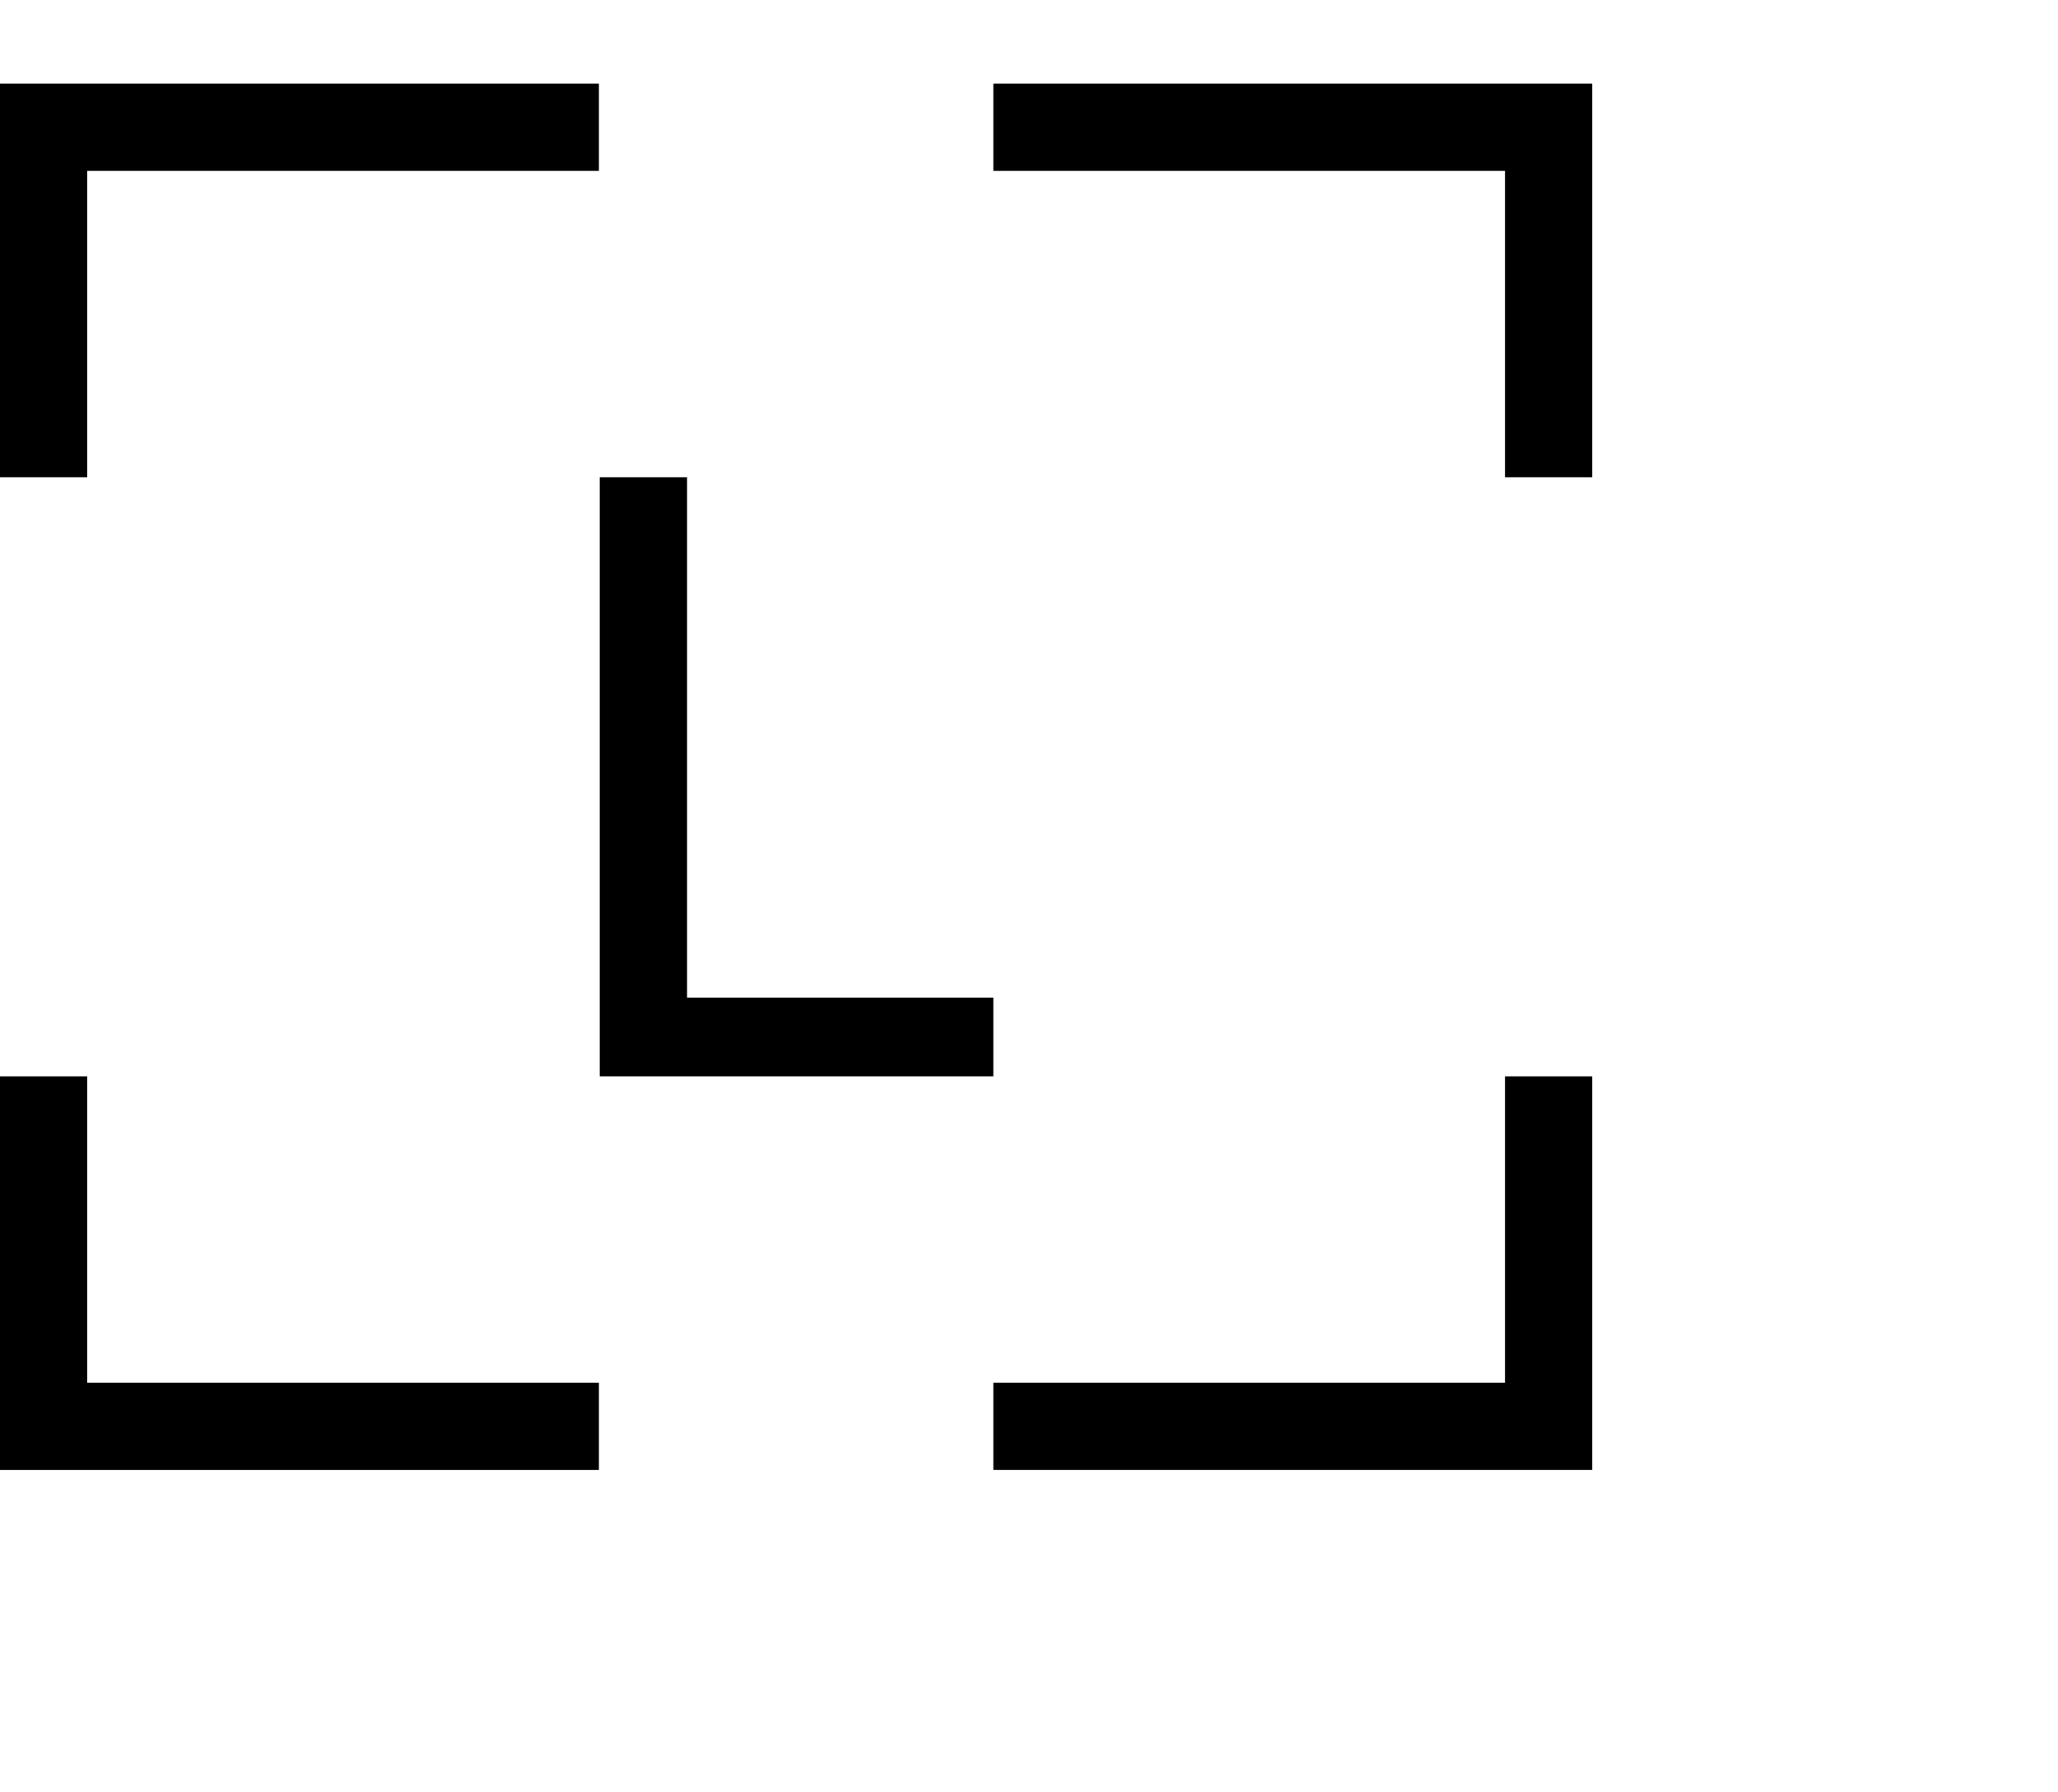
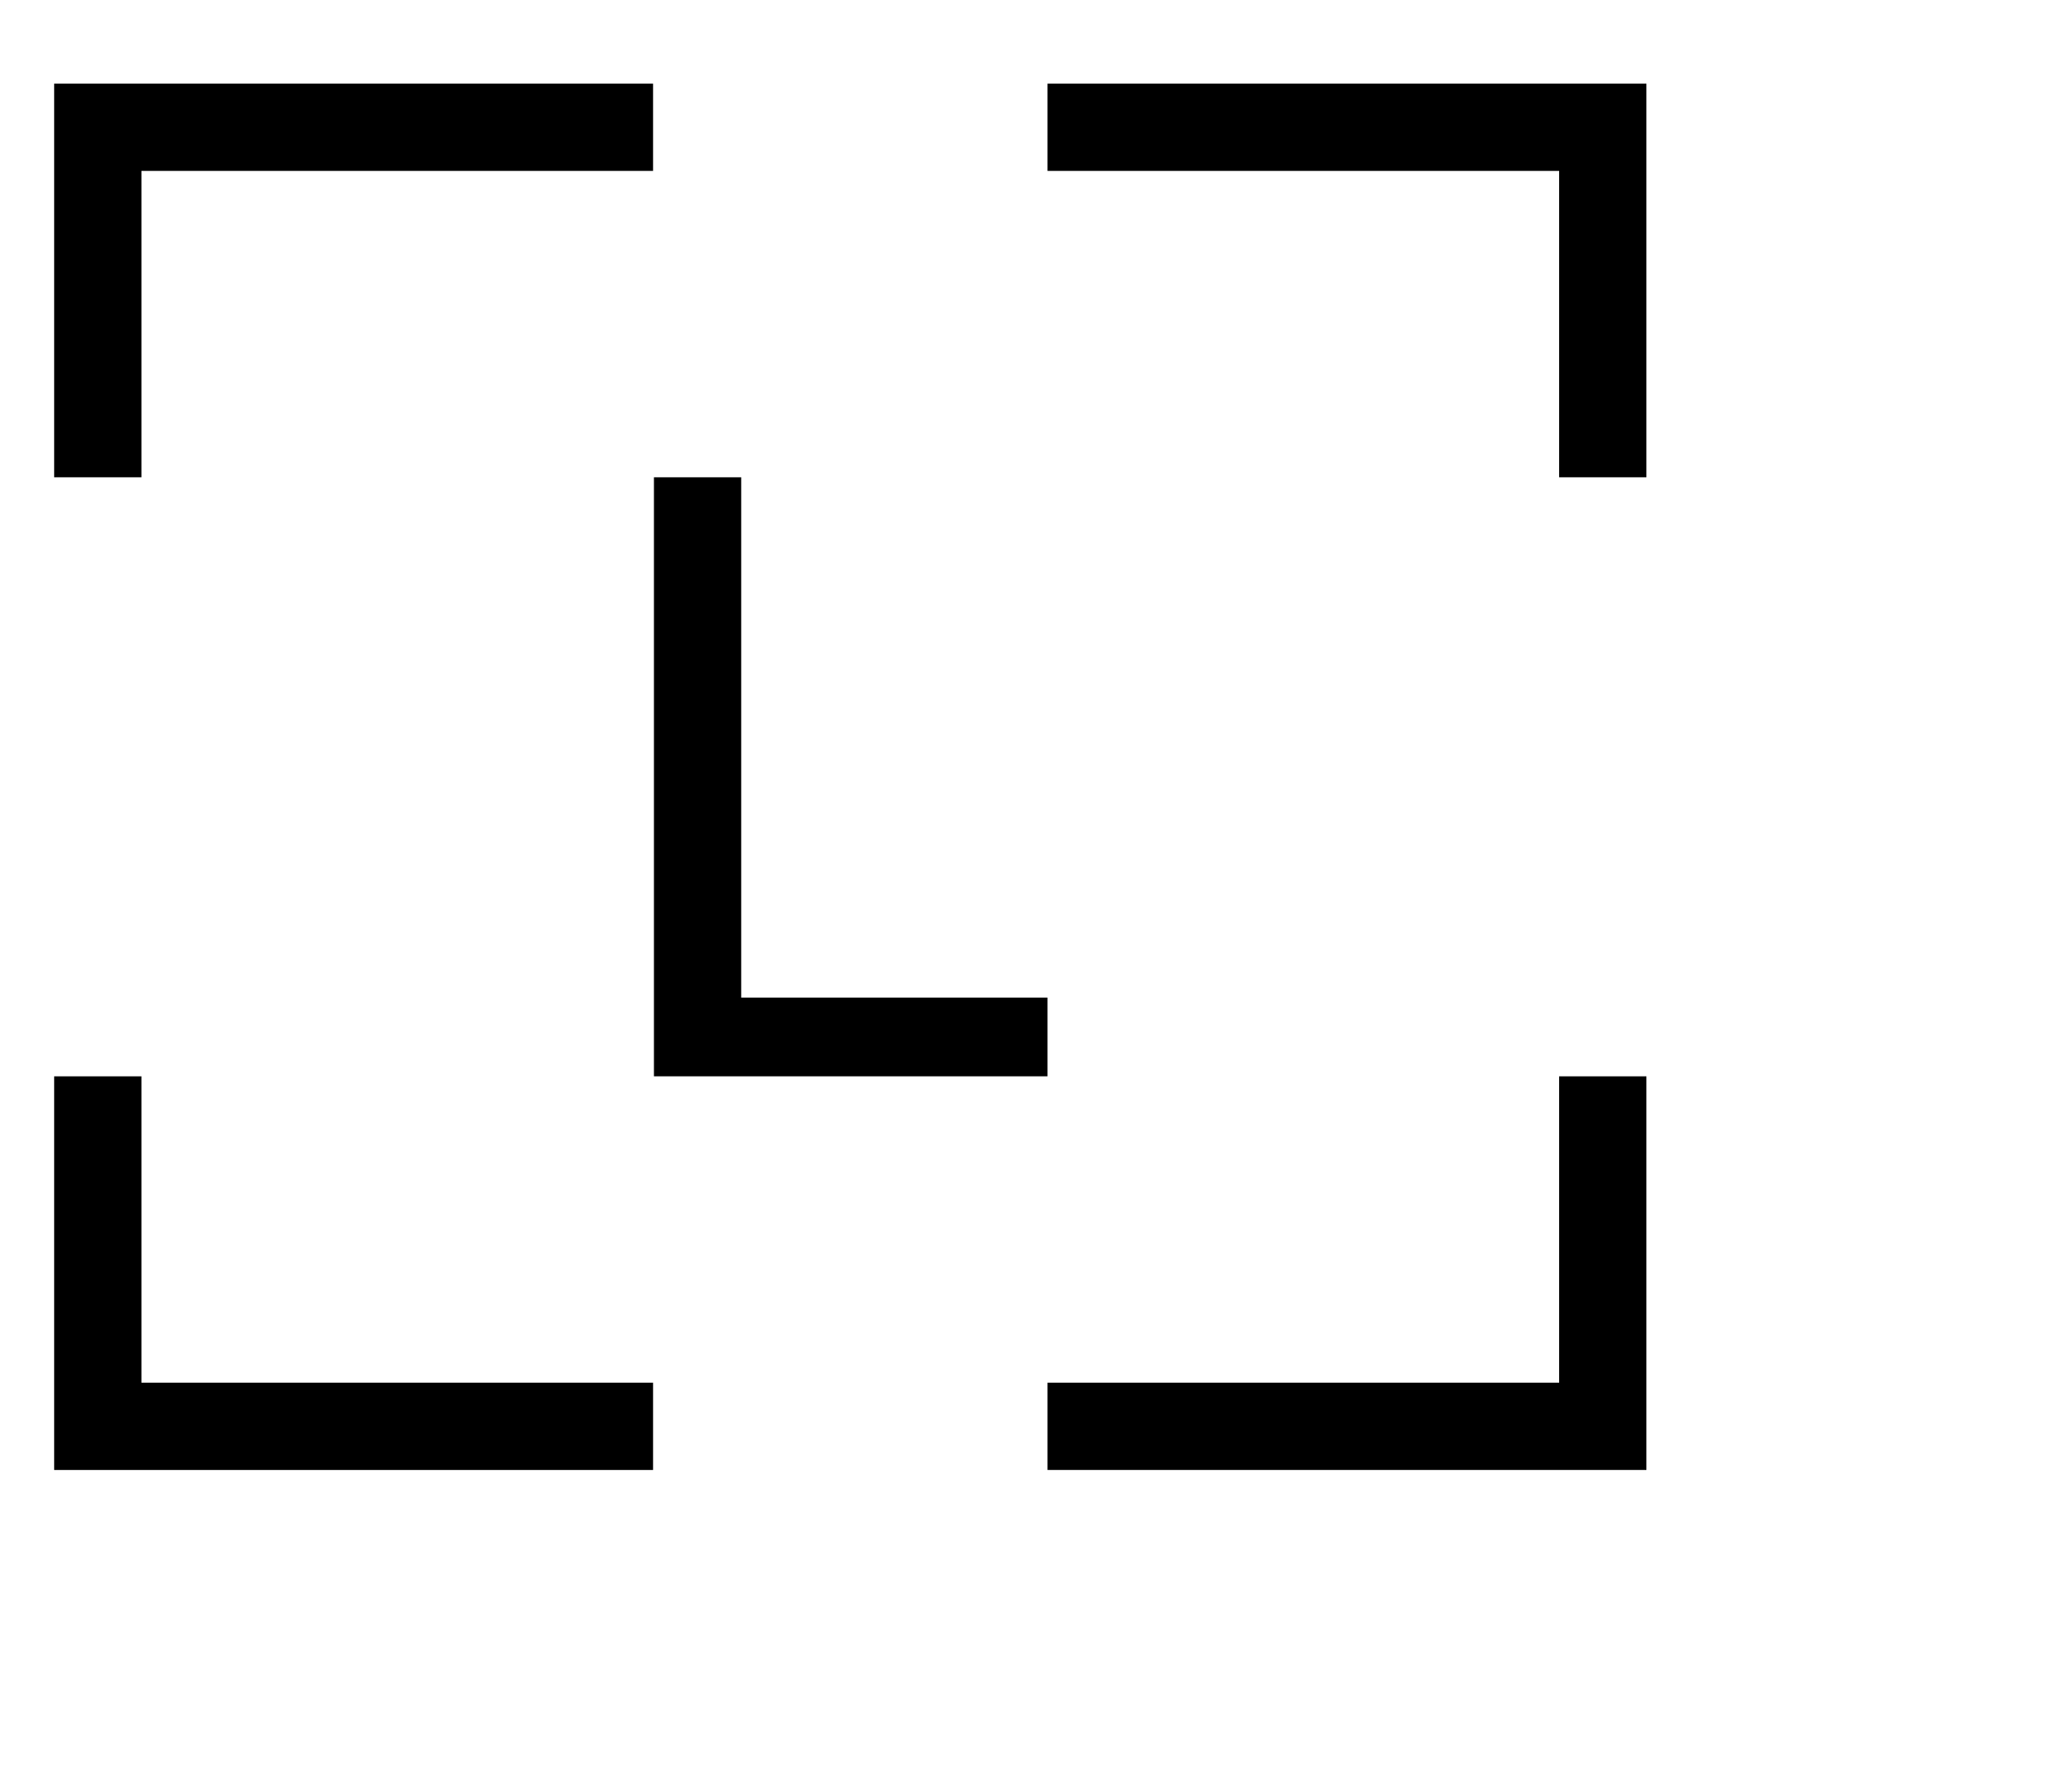
- <svg xmlns="http://www.w3.org/2000/svg" width="147" height="128" viewBox="0 0 190 150" fill="none">
+ <svg xmlns="http://www.w3.org/2000/svg" width="147" height="128" viewBox="-5 0 190 150" fill="none">
  <path d="M0 91.655V128H55.293V119.94H8.056V91.655H0ZM138.944 91.655V119.94H91.707V127.998H147V91.655H138.944ZM55.373 36.345V91.653H91.707V84.384H63.43V36.345H55.373ZM0 0V36.345H8.056V8.058H55.293V0H0ZM91.707 0V8.058H138.944V36.345H147V0H91.707Z" fill="black" />
</svg>
